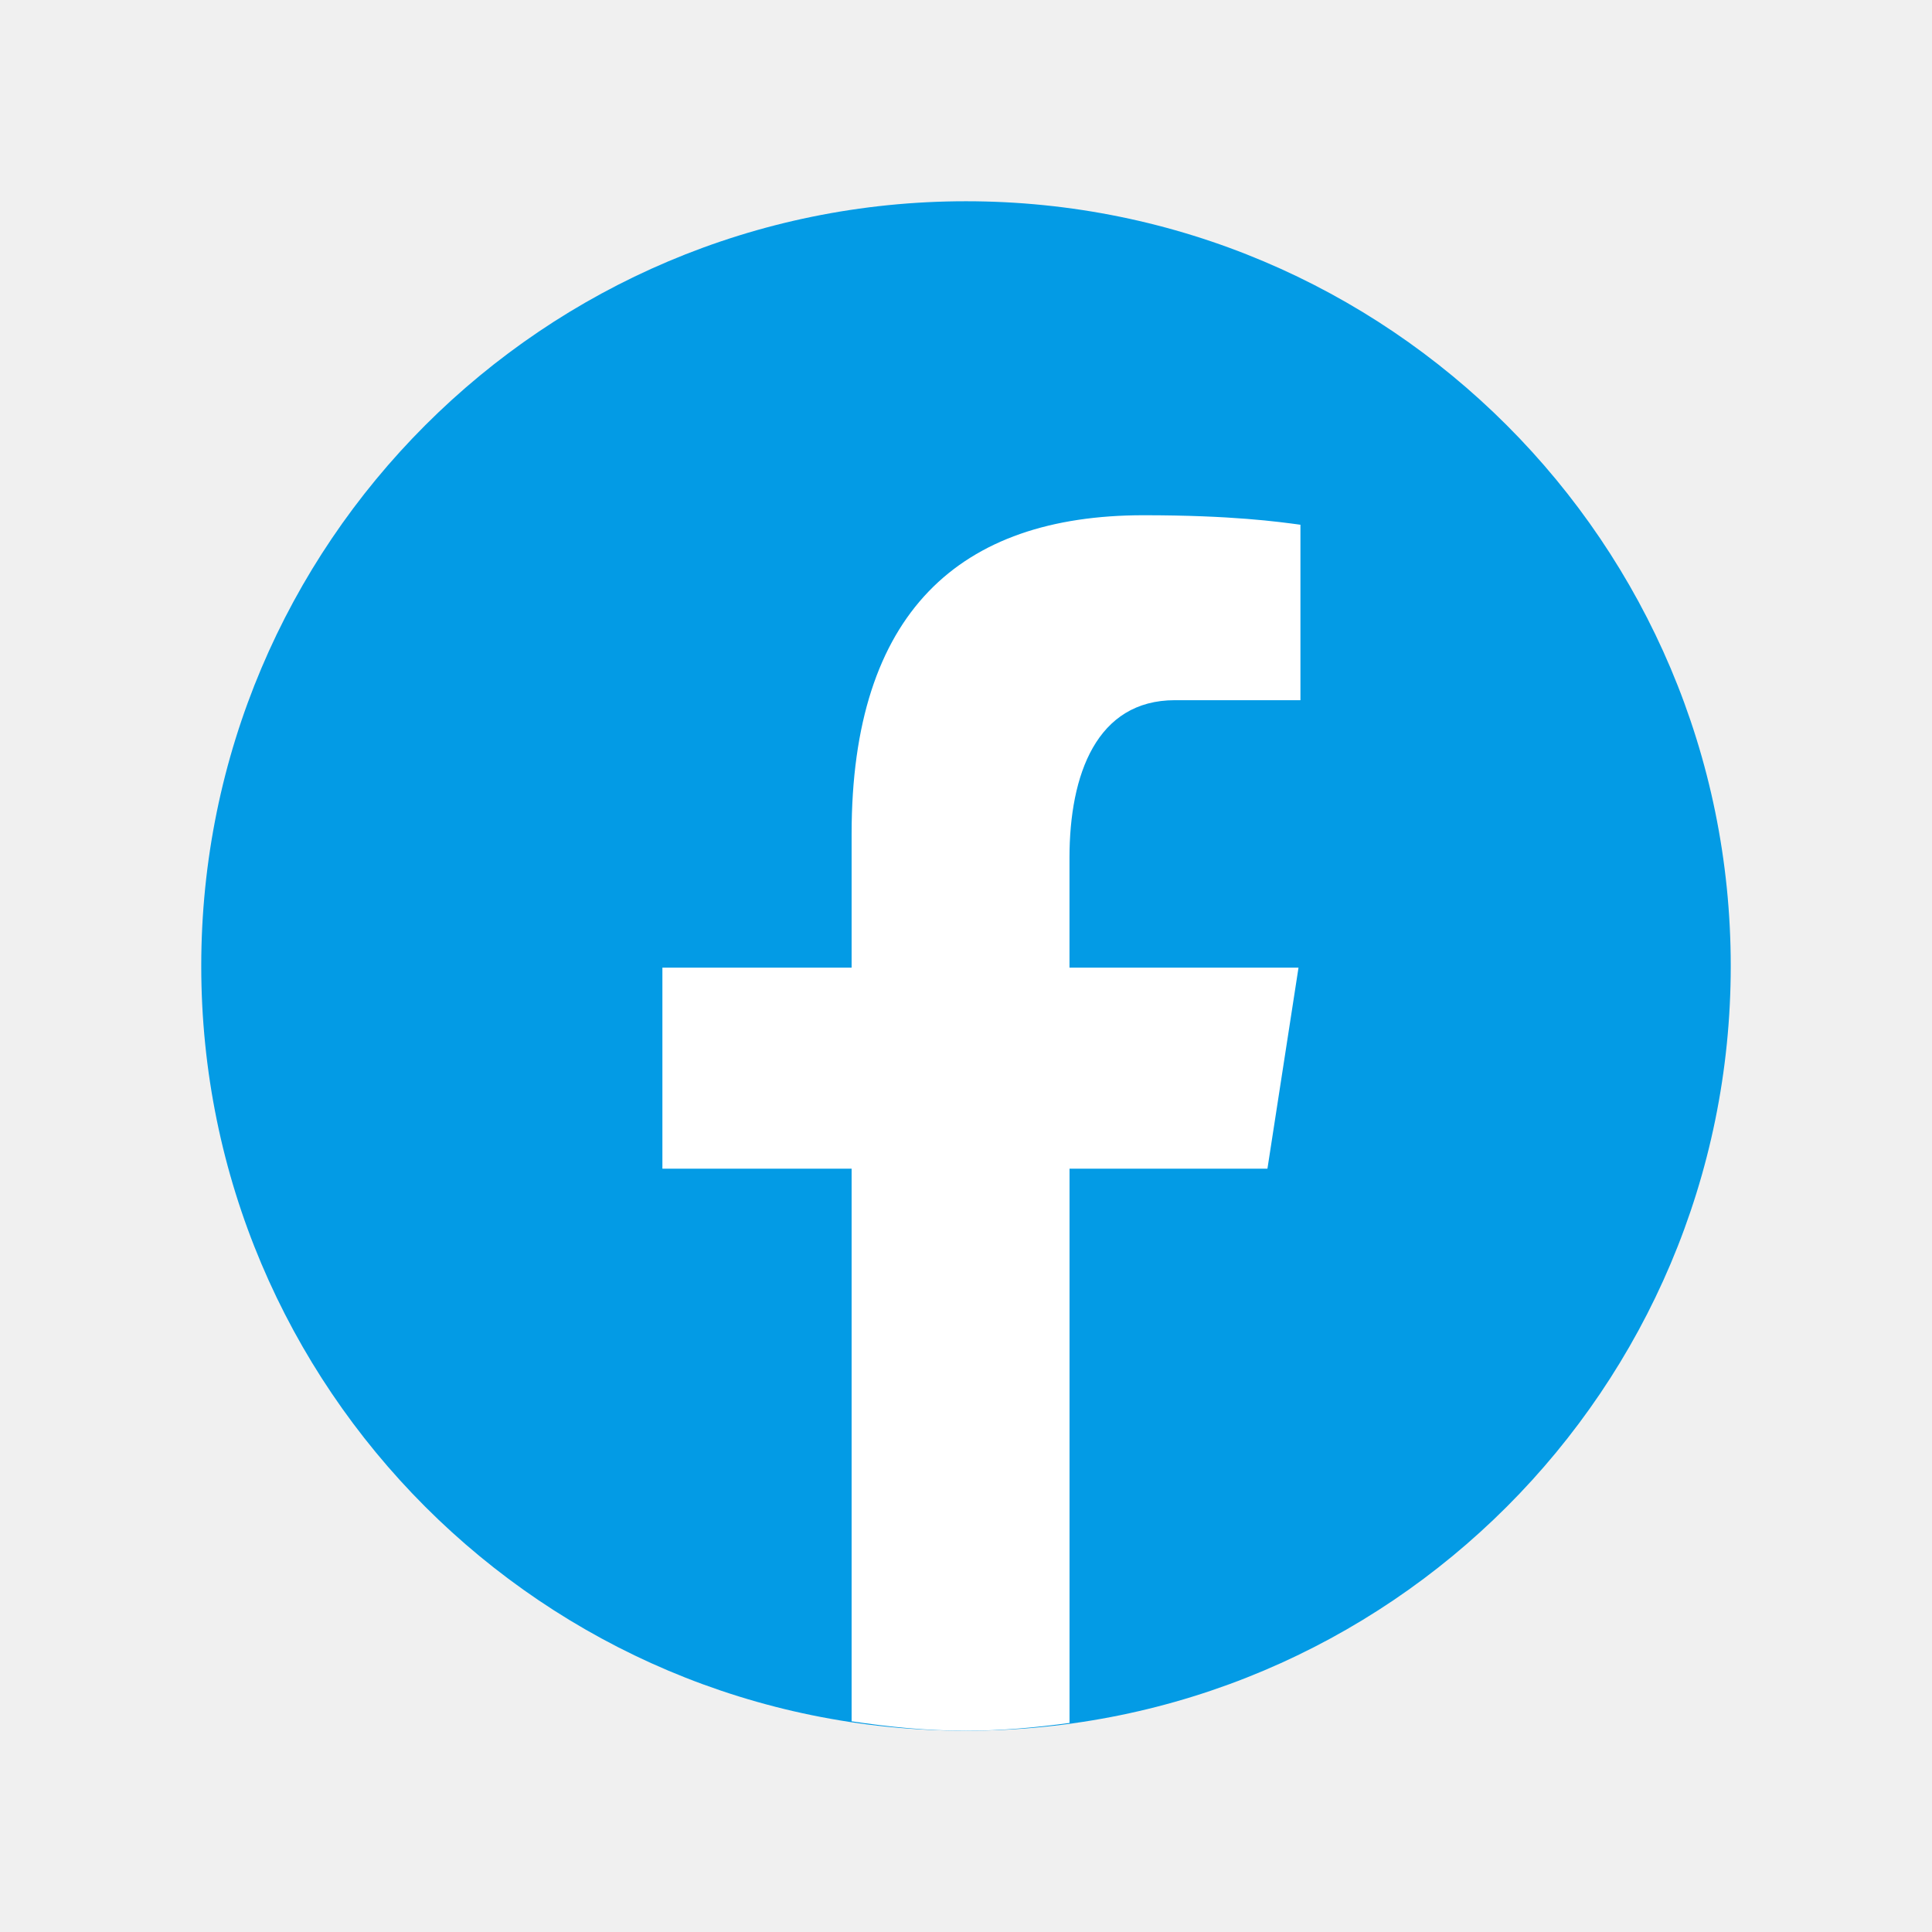
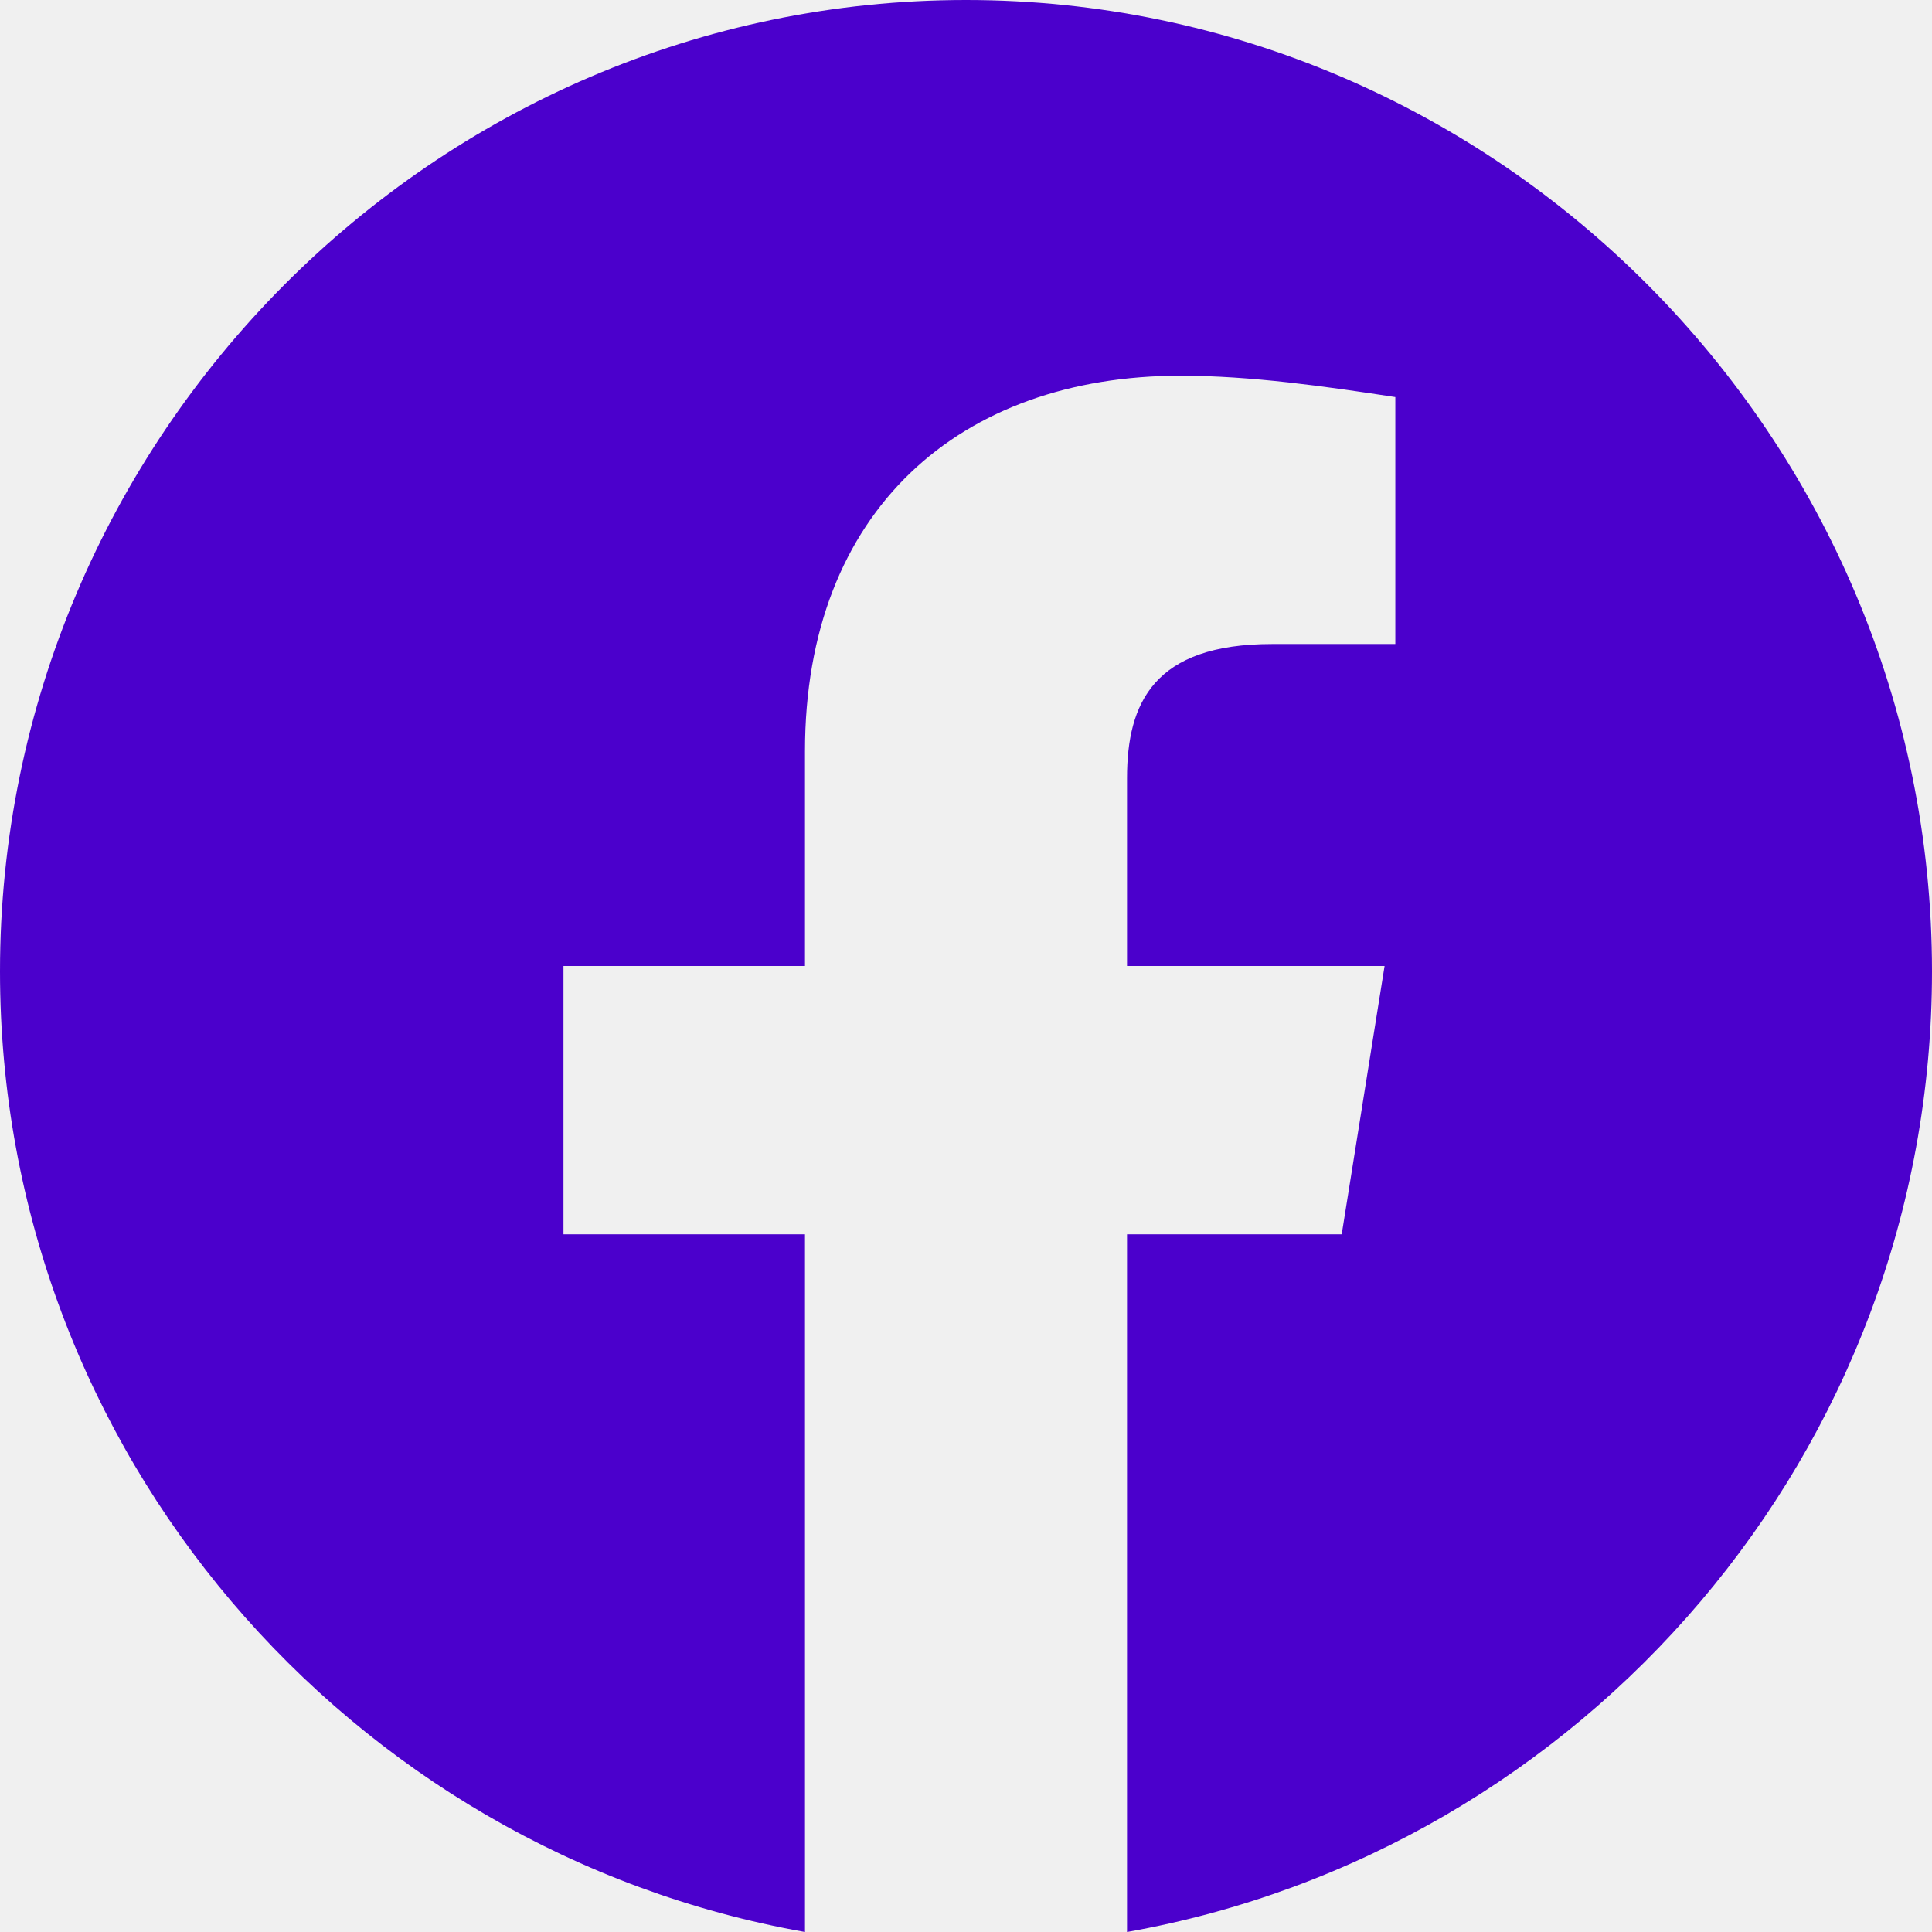
- <svg xmlns="http://www.w3.org/2000/svg" viewBox="0 0 48 48">
-   <path fill="#039be5" d="M24 5A19 19 0 1 0 24 43A19 19 0 1 0 24 5Z" />
-   <path fill="#fff" d="M26.572,29.036h4.917l0.772-4.995h-5.69v-2.73c0-2.075,0.678-3.915,2.619-3.915h3.119v-4.359c-0.548-0.074-1.707-0.236-3.897-0.236c-4.573,0-7.254,2.415-7.254,7.917v3.323h-4.701v4.995h4.701v13.729C22.089,42.905,23.032,43,24,43c0.875,0,1.729-0.08,2.572-0.194V29.036z" />
+ <svg xmlns="http://www.w3.org/2000/svg" viewBox="0 0 32 32" fill="none">
+   <path fill-rule="evenodd" clip-rule="evenodd" d="M0 16.089C0 24.044 5.777 30.659 13.333 32V20.444H9.333V16H13.333V12.444C13.333 8.444 15.911 6.223 19.556 6.223C20.711 6.223 21.956 6.4 23.111 6.577V10.667H21.067C19.111 10.667 18.667 11.644 18.667 12.889V16H22.933L22.223 20.444H18.667V32C26.223 30.659 32 24.045 32 16.089C32 7.24 24.8 0 16 0C7.2 0 0 7.24 0 16.089Z" fill="#4B00CC" />
</svg>
